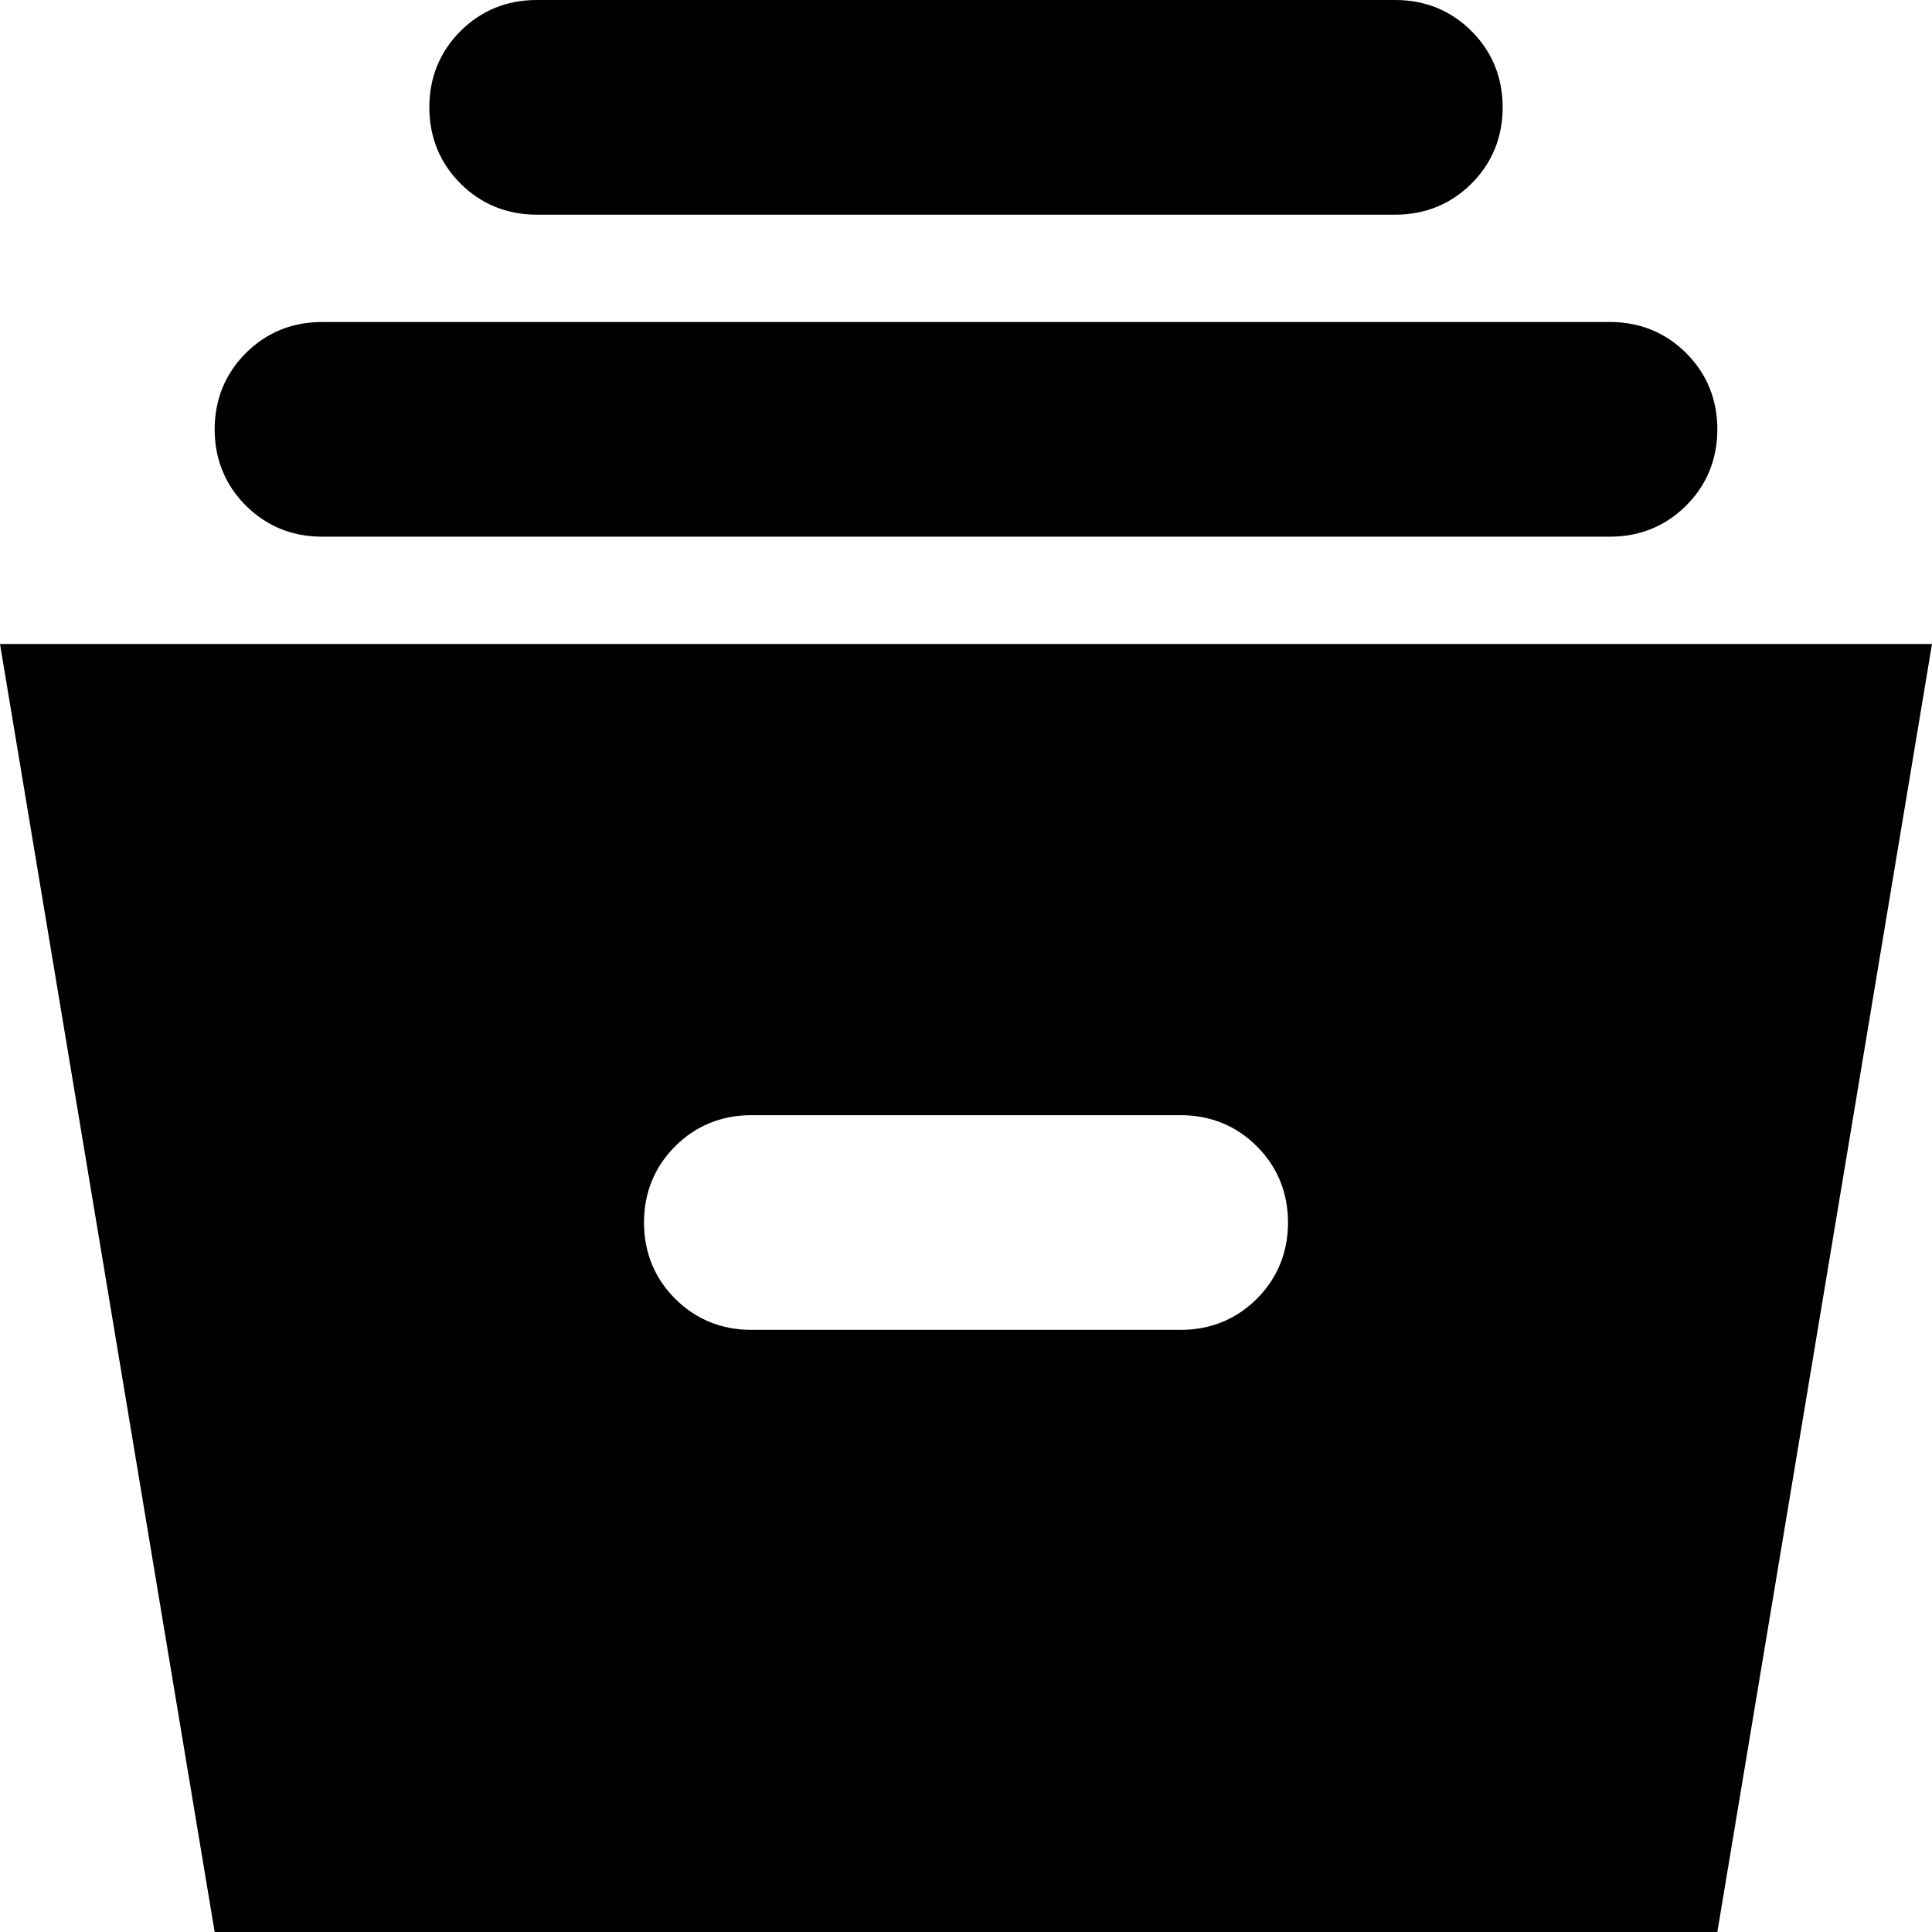
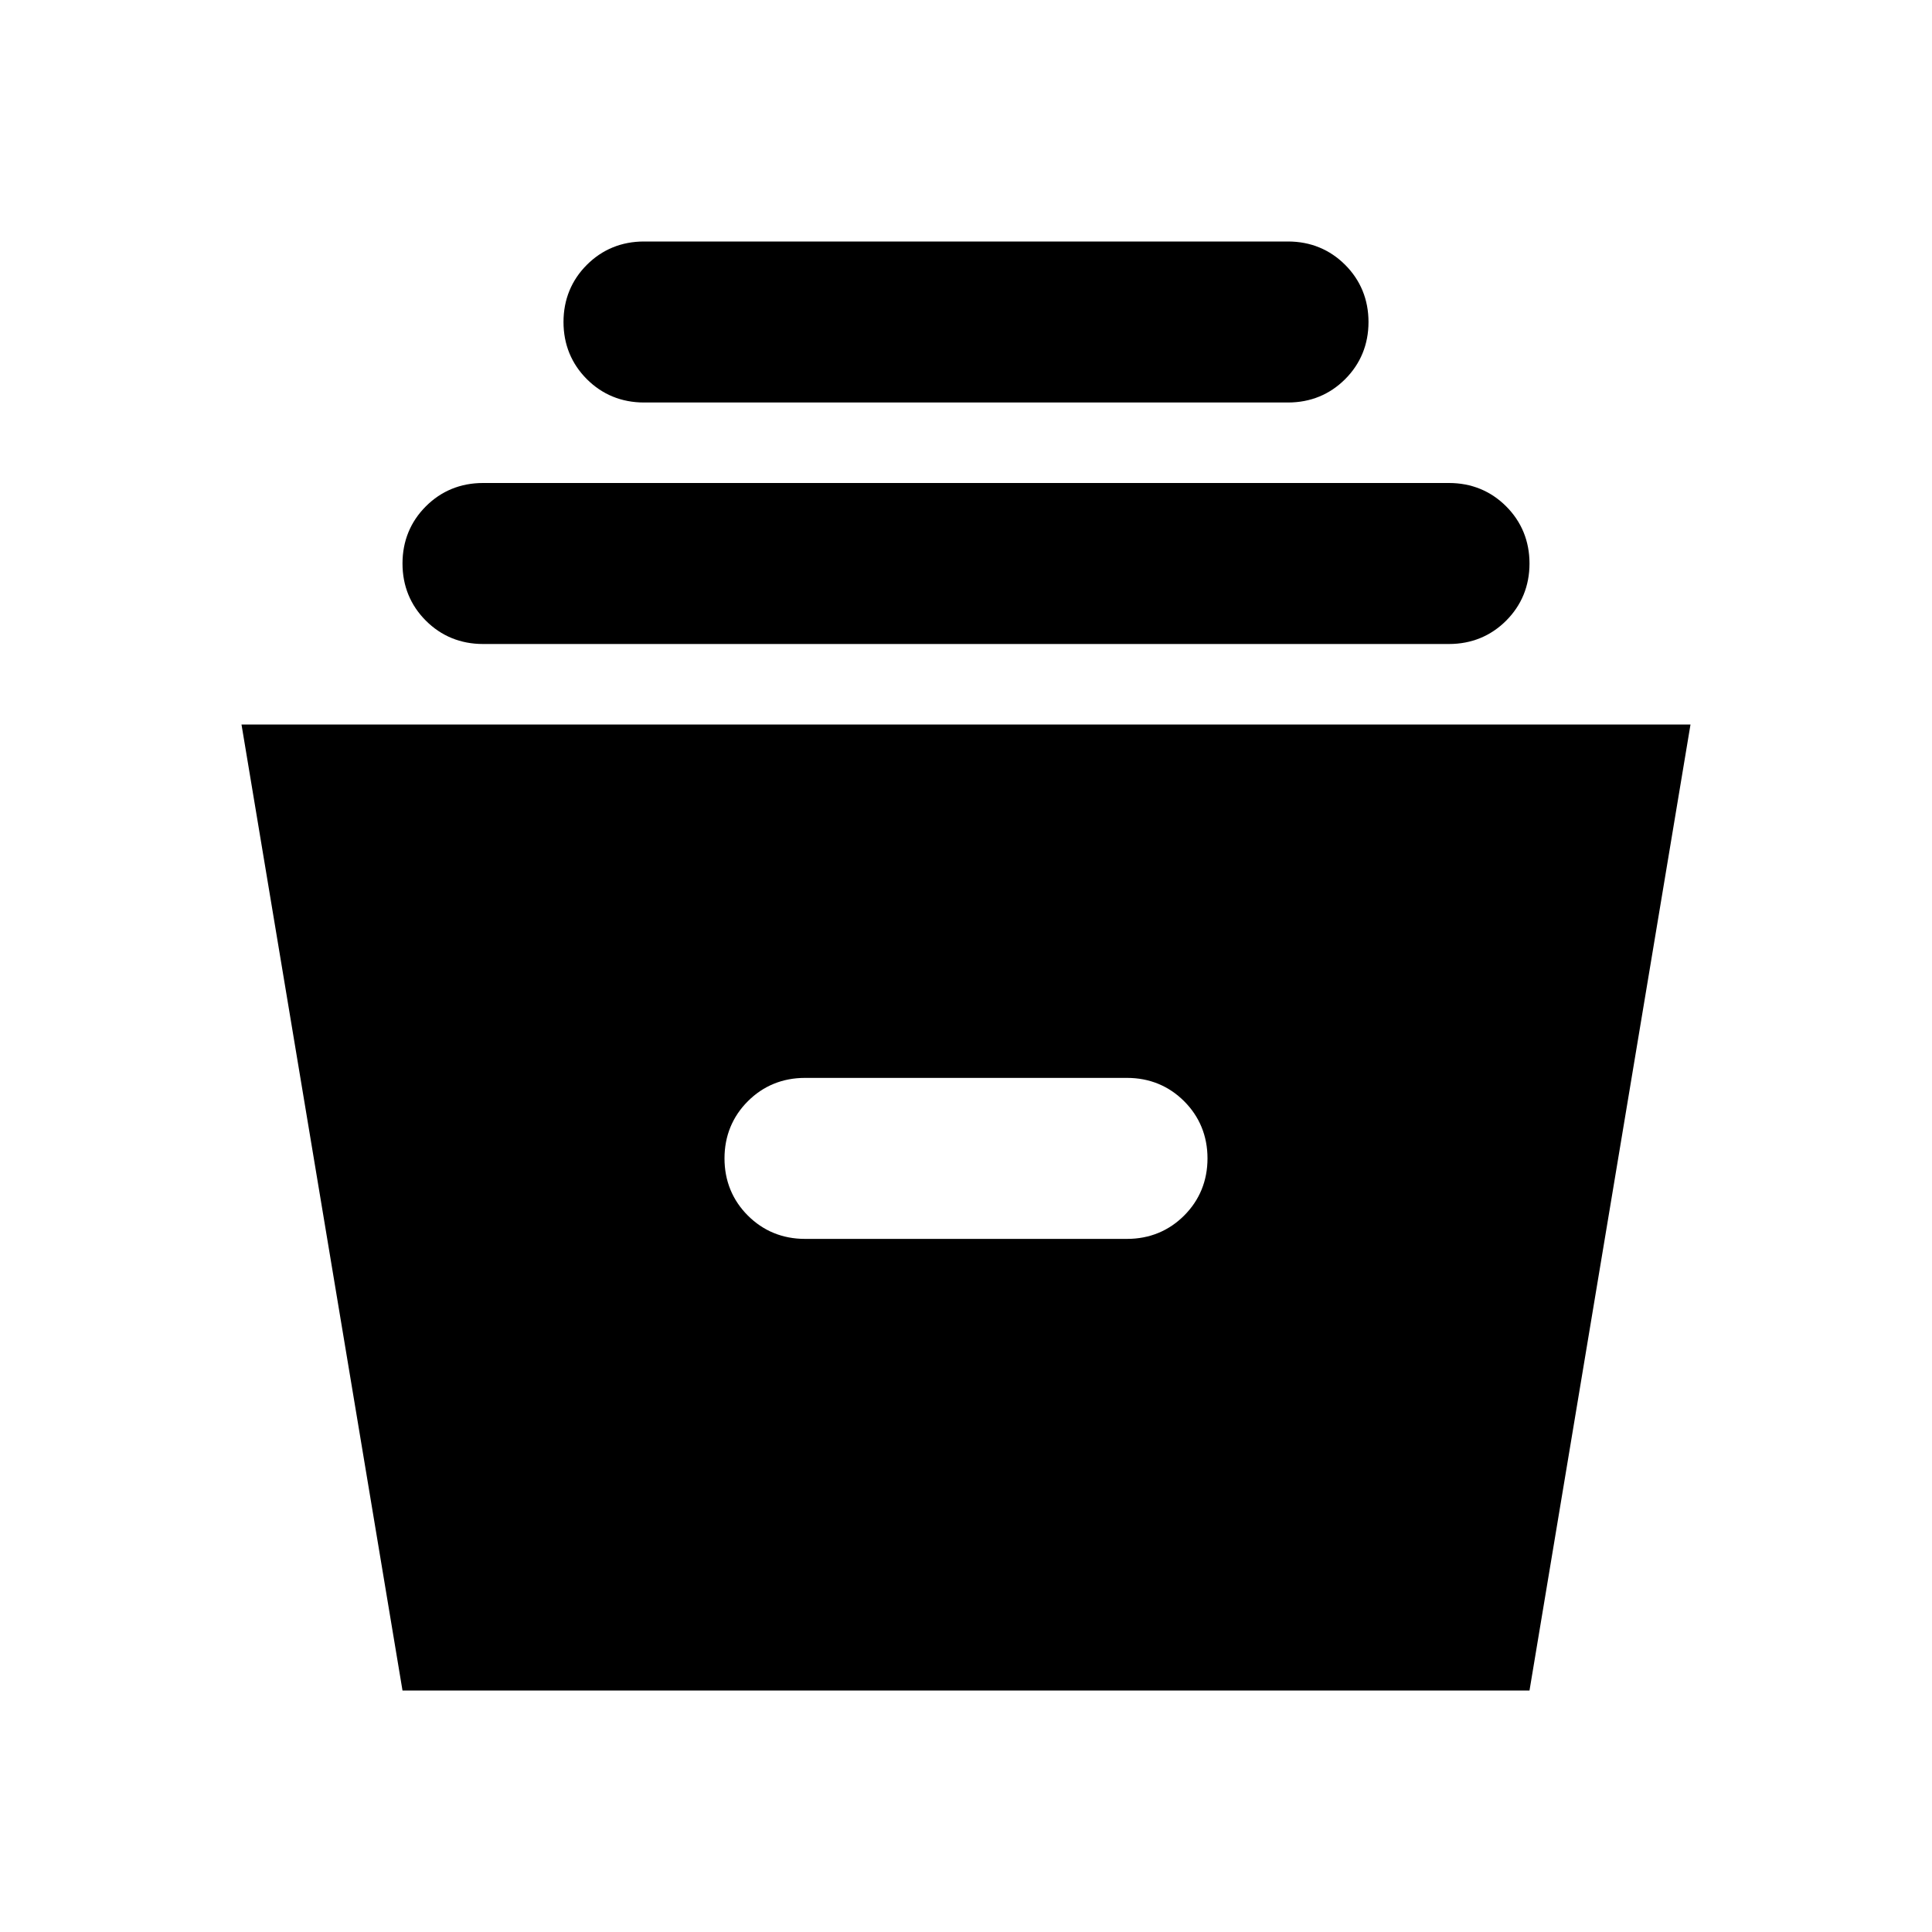
- <svg xmlns="http://www.w3.org/2000/svg" viewBox="0 0 18 18">
-   <path fill="currentColor" stroke-width="0" d="M3 5c-.28 0-.52-.1-.71-.29S2 4.28 2 4s.1-.52.29-.71S2.72 3 3 3h12c.28 0 .52.1.71.29s.29.43.29.71-.1.52-.29.71S15.28 5 15 5H3Zm2-3c-.28 0-.52-.1-.71-.29S4 1.28 4 1s.1-.52.29-.71S4.72 0 5 0h8c.28 0 .52.1.71.29S14 .72 14 1s-.1.52-.29.71S13.28 2 13 2H5ZM3.68 16h10.65H3.68ZM0 6l2 12h14l2-12H0Zm11.71 6.1c-.19.19-.43.29-.71.29H7c-.28 0-.52-.1-.71-.29-.19-.19-.29-.43-.29-.71s.1-.52.29-.71c.19-.19.43-.29.71-.29h4c.28 0 .52.1.71.29.19.19.29.43.29.71s-.1.52-.29.71Z" />
+ <svg xmlns="http://www.w3.org/2000/svg" width="24" height="24" viewBox="0 0 24 24" fill="none">
+   <path d="M6 8C5.72 8 5.48 7.9 5.29 7.71C5.1 7.52 5 7.28 5 7C5 6.72 5.1 6.48 5.29 6.29C5.48 6.1 5.72 6 6 6H18C18.28 6 18.52 6.1 18.71 6.29C18.9 6.48 19 6.72 19 7C19 7.28 18.9 7.52 18.71 7.71C18.52 7.9 18.28 8 18 8H6ZM8 5C7.72 5 7.48 4.9 7.29 4.71C7.1 4.52 7 4.28 7 4C7 3.72 7.1 3.48 7.29 3.29C7.48 3.1 7.72 3 8 3H16C16.28 3 16.52 3.1 16.71 3.29C16.9 3.48 17 3.72 17 4C17 4.28 16.9 4.52 16.71 4.71C16.52 4.9 16.28 5 16 5H8ZM3 9L5 21H19L21 9H3ZM14.71 15.1C14.52 15.29 14.28 15.39 14 15.39H10C9.72 15.39 9.48 15.29 9.29 15.1C9.1 14.91 9 14.67 9 14.39C9 14.11 9.1 13.87 9.29 13.68C9.48 13.49 9.72 13.39 10 13.39H14C14.28 13.39 14.52 13.49 14.71 13.68C14.9 13.87 15 14.11 15 14.39C15 14.67 14.9 14.91 14.71 15.1Z" fill="currentColor" />
</svg>
